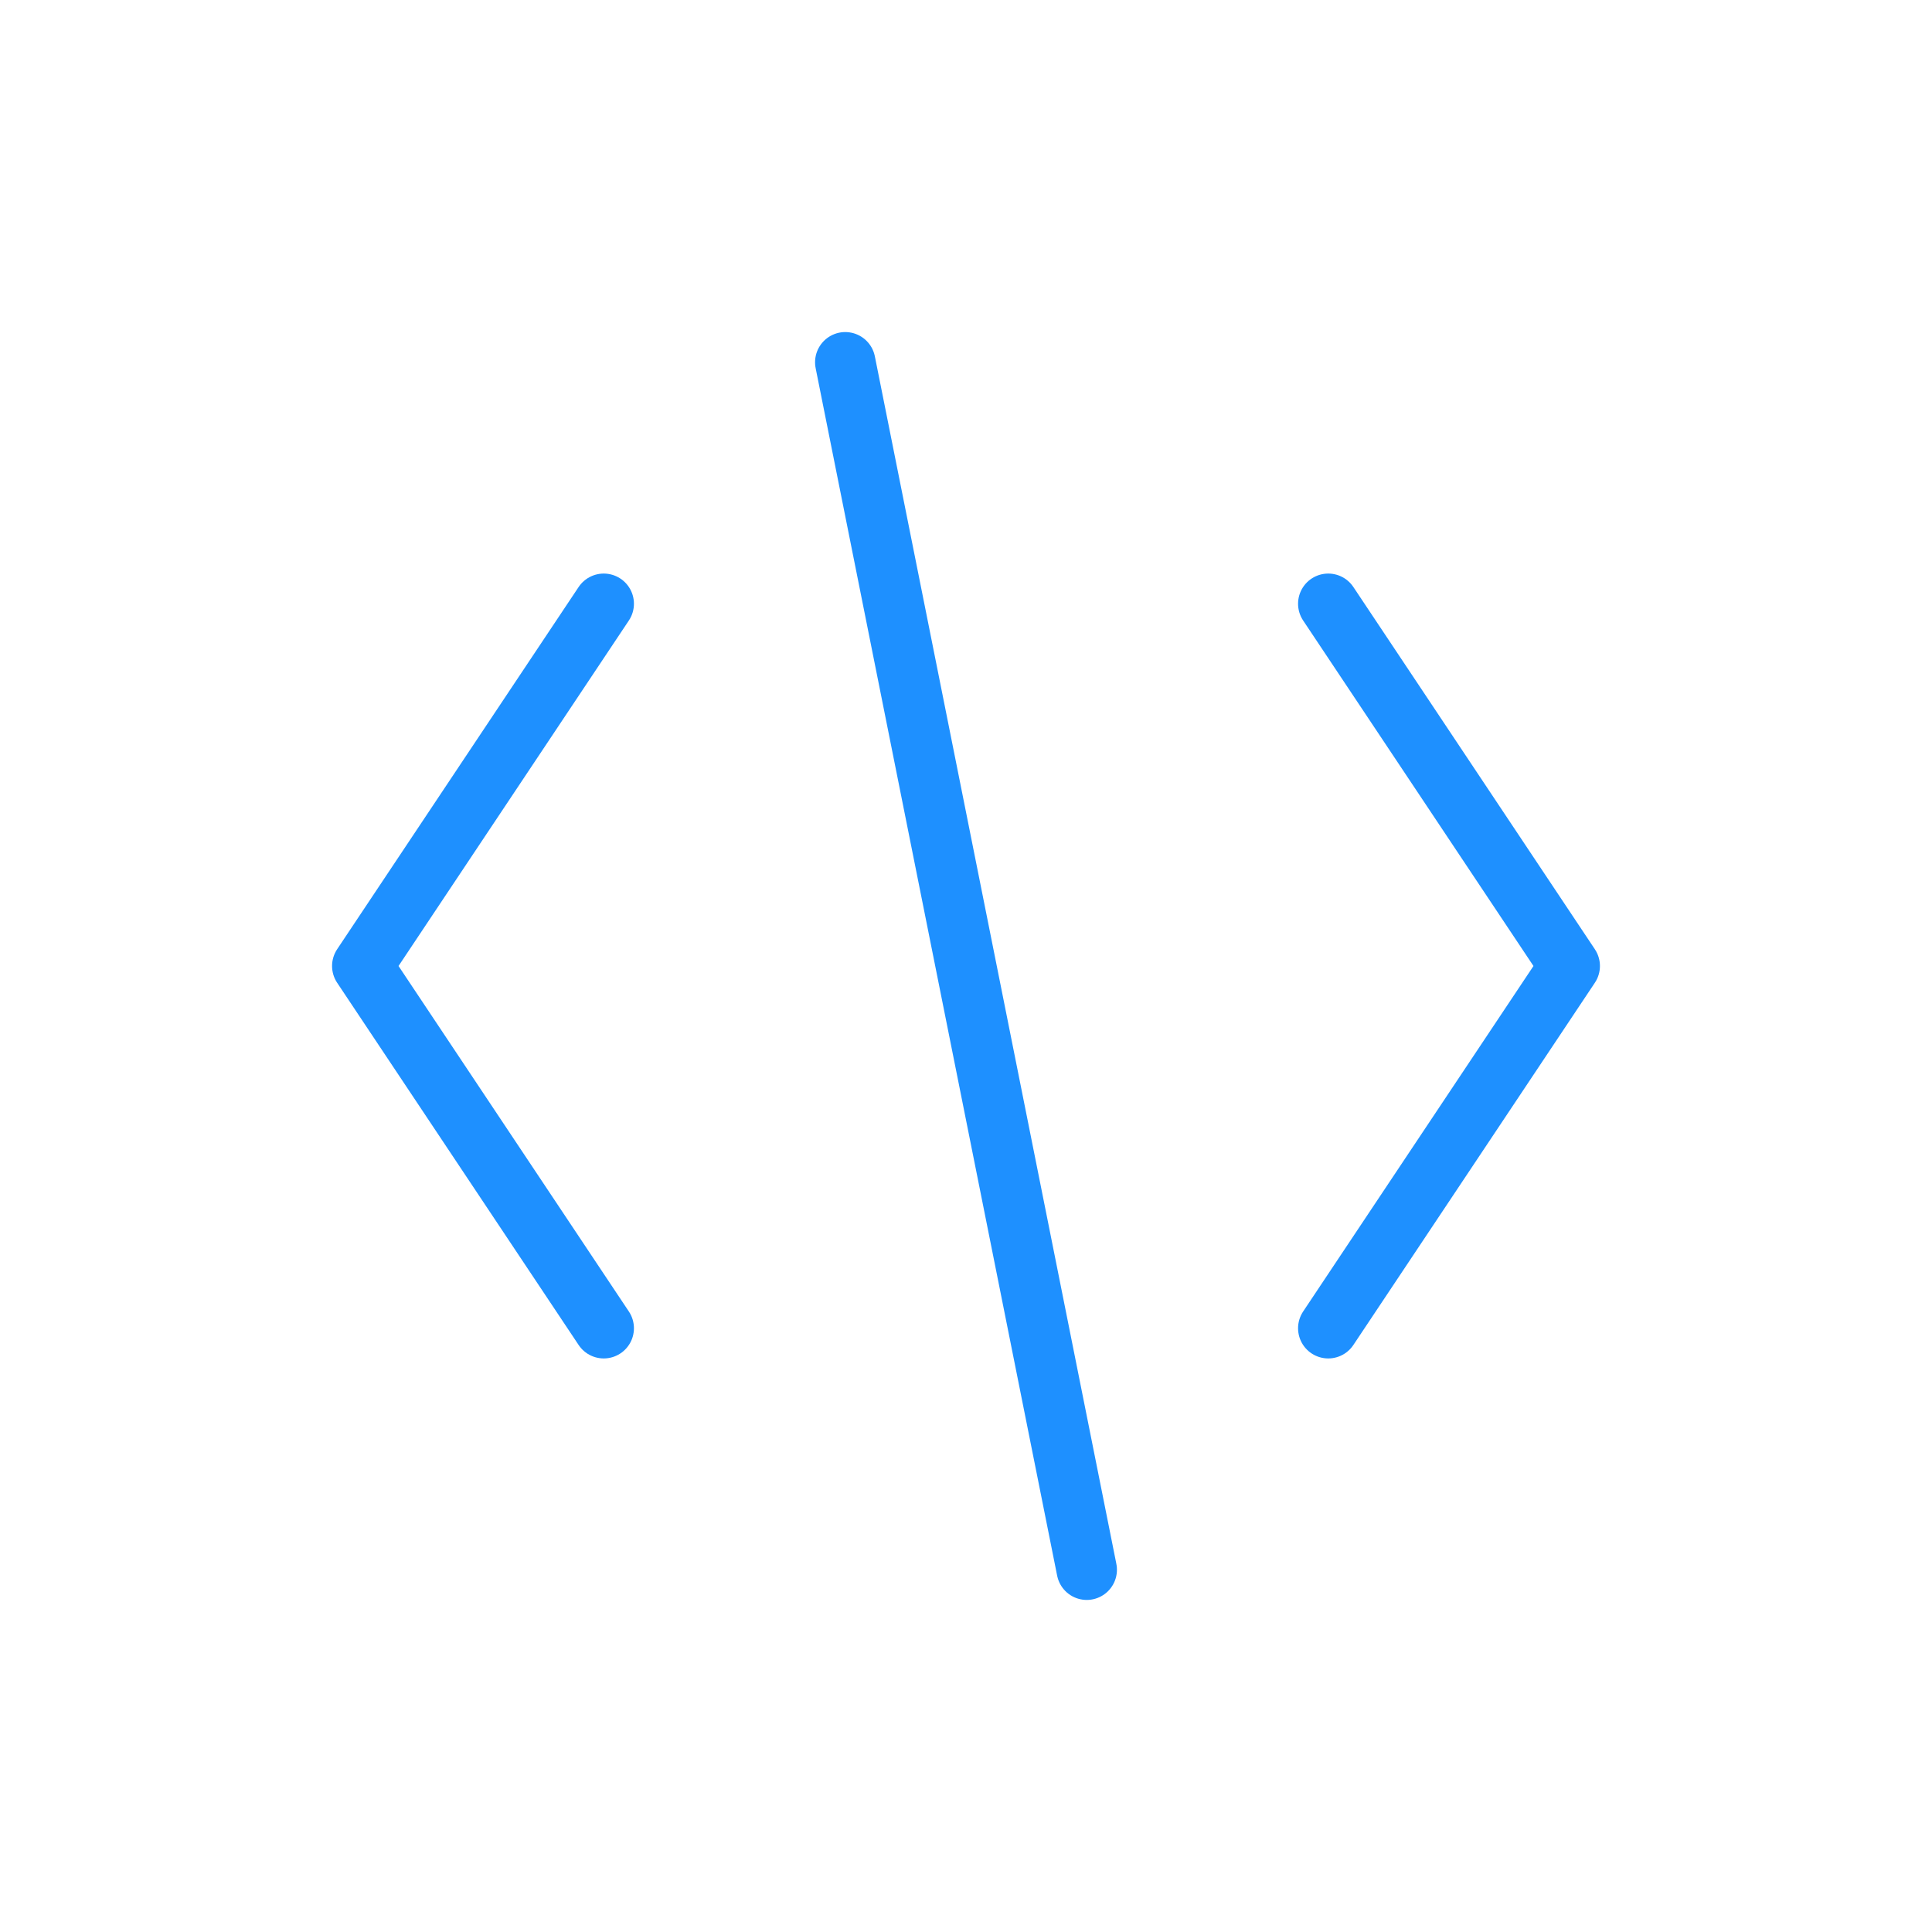
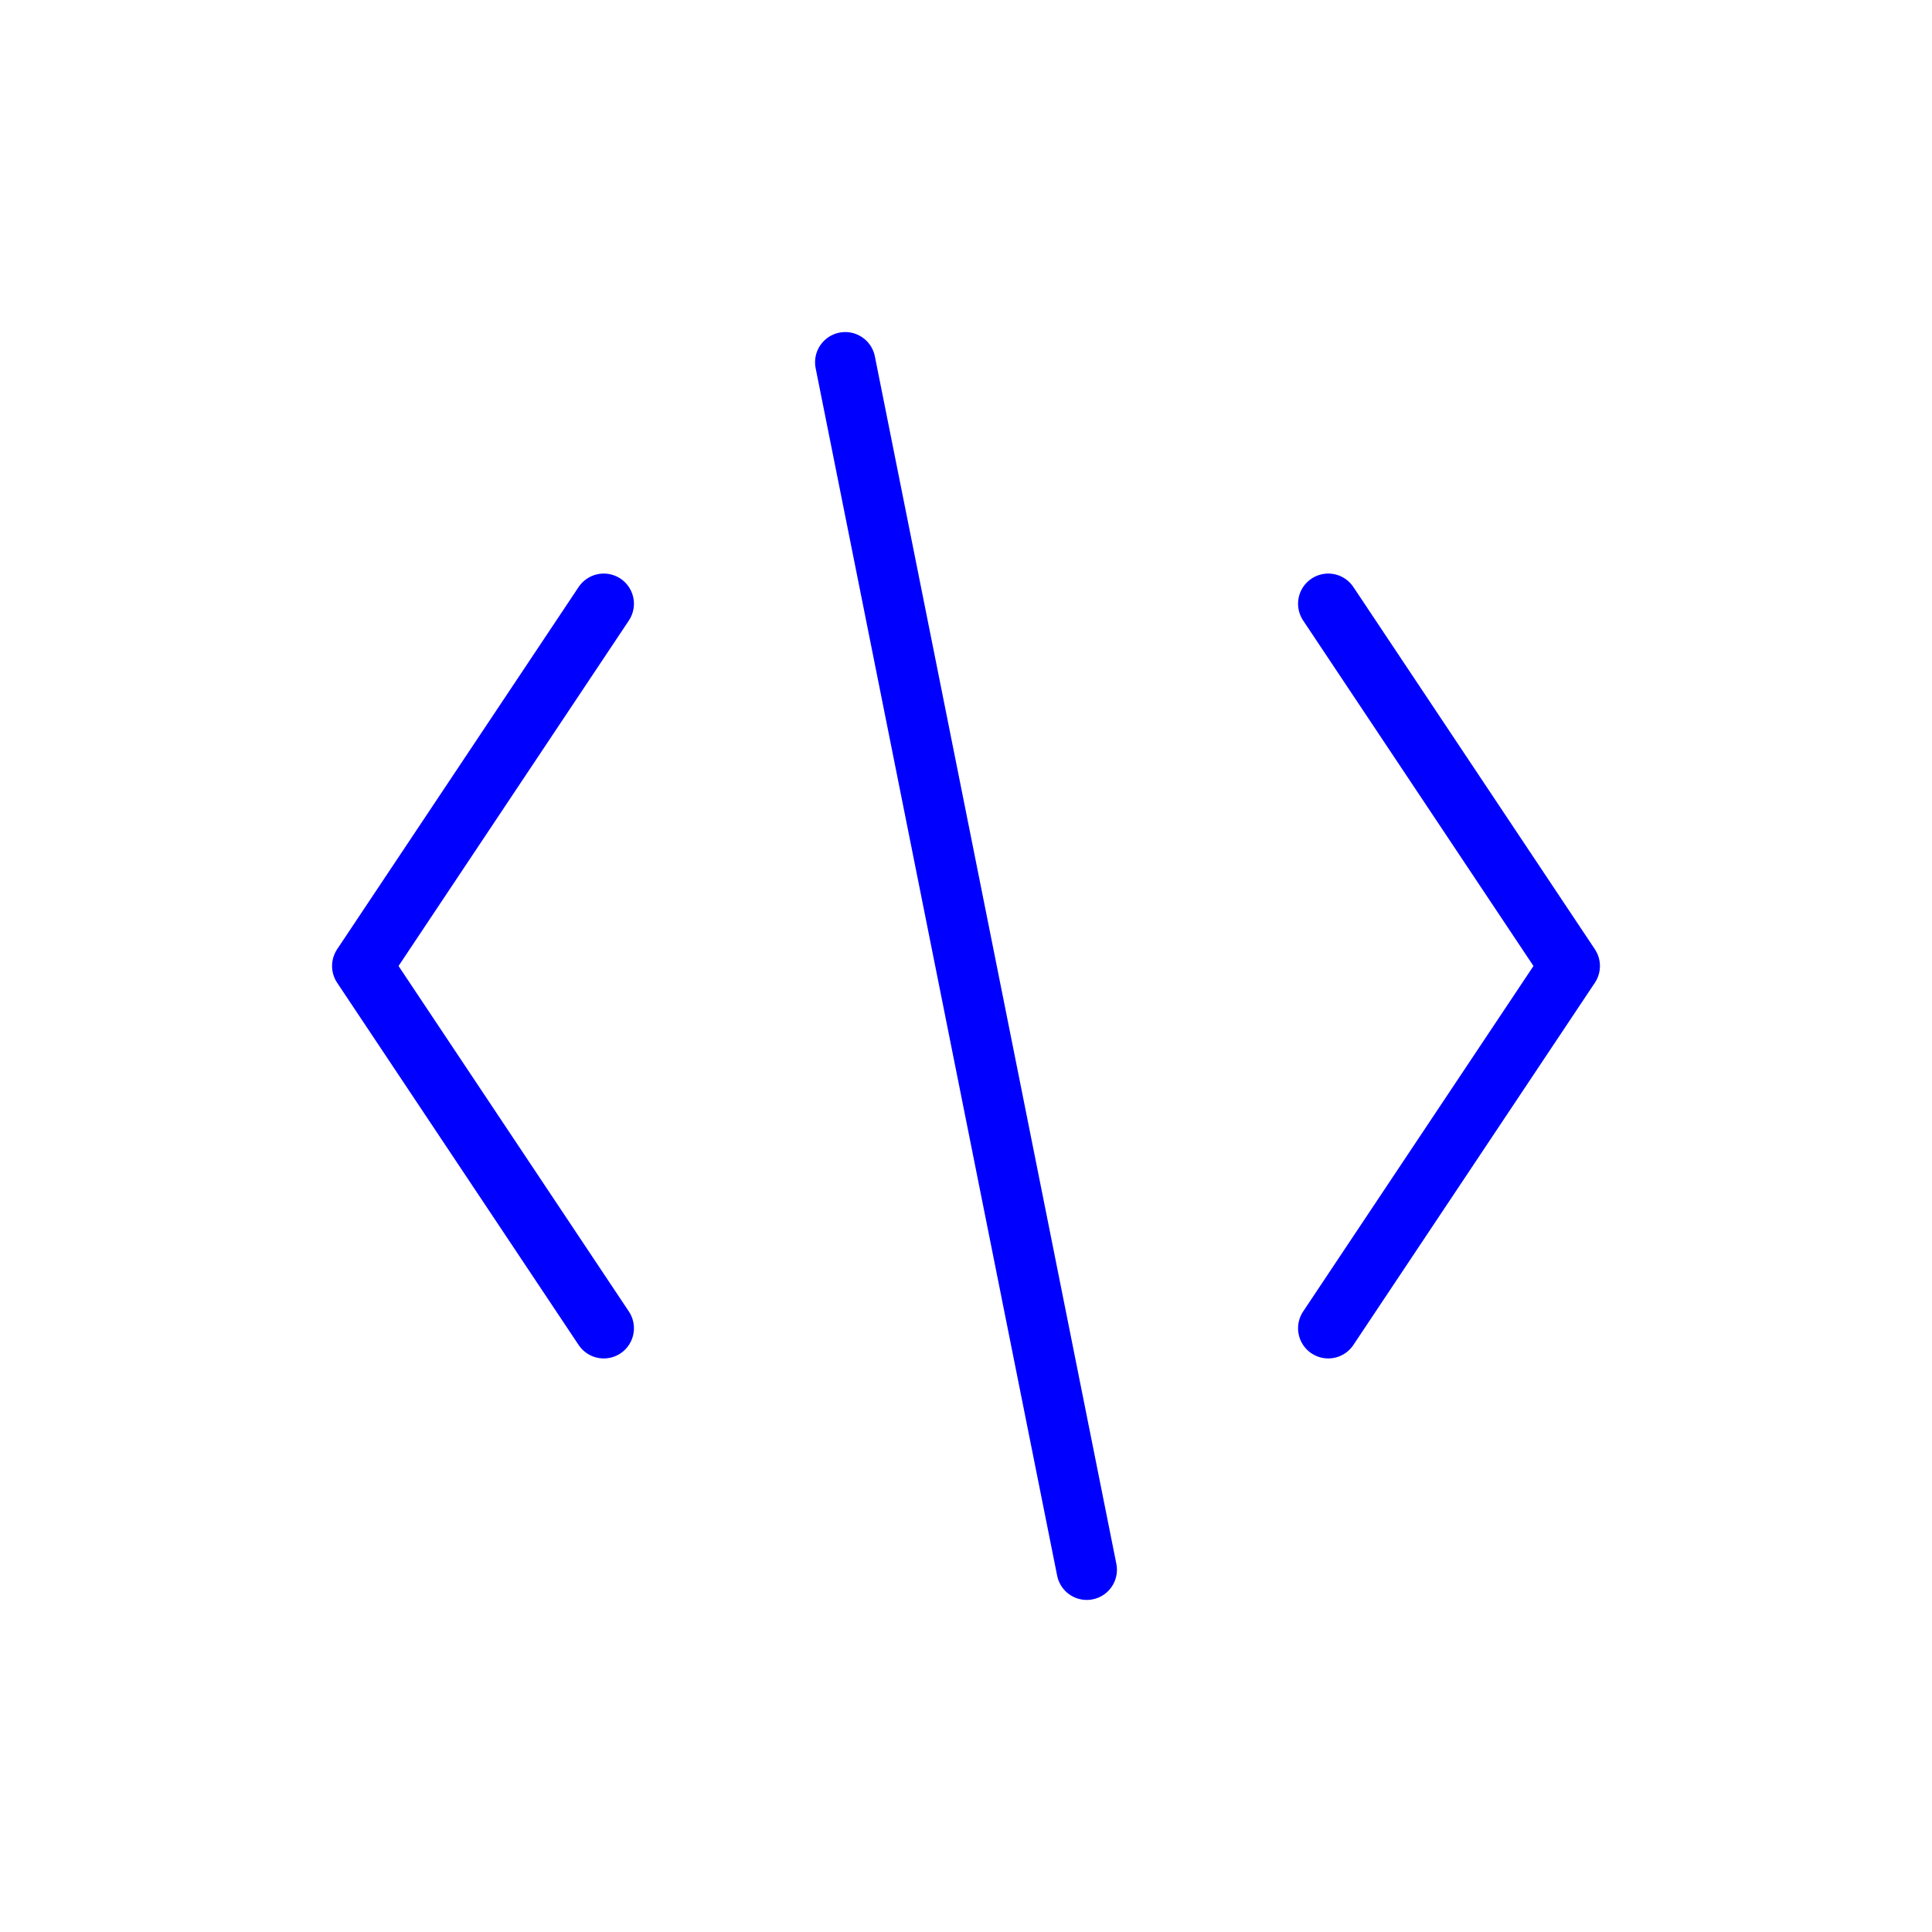
- <svg xmlns="http://www.w3.org/2000/svg" viewBox="0 0 64 64" fill="none" stroke="#1e90ff" stroke-width="2" stroke-linecap="round" stroke-linejoin="round">
+ <svg xmlns="http://www.w3.org/2000/svg" viewBox="0 0 64 64" fill="none" stroke="#0000FF" stroke-width="2" stroke-linecap="round" stroke-linejoin="round">
  <path d="M20 20L12 32l8 12M44 20l8 12-8 12M28 12L36 52" />
</svg>
